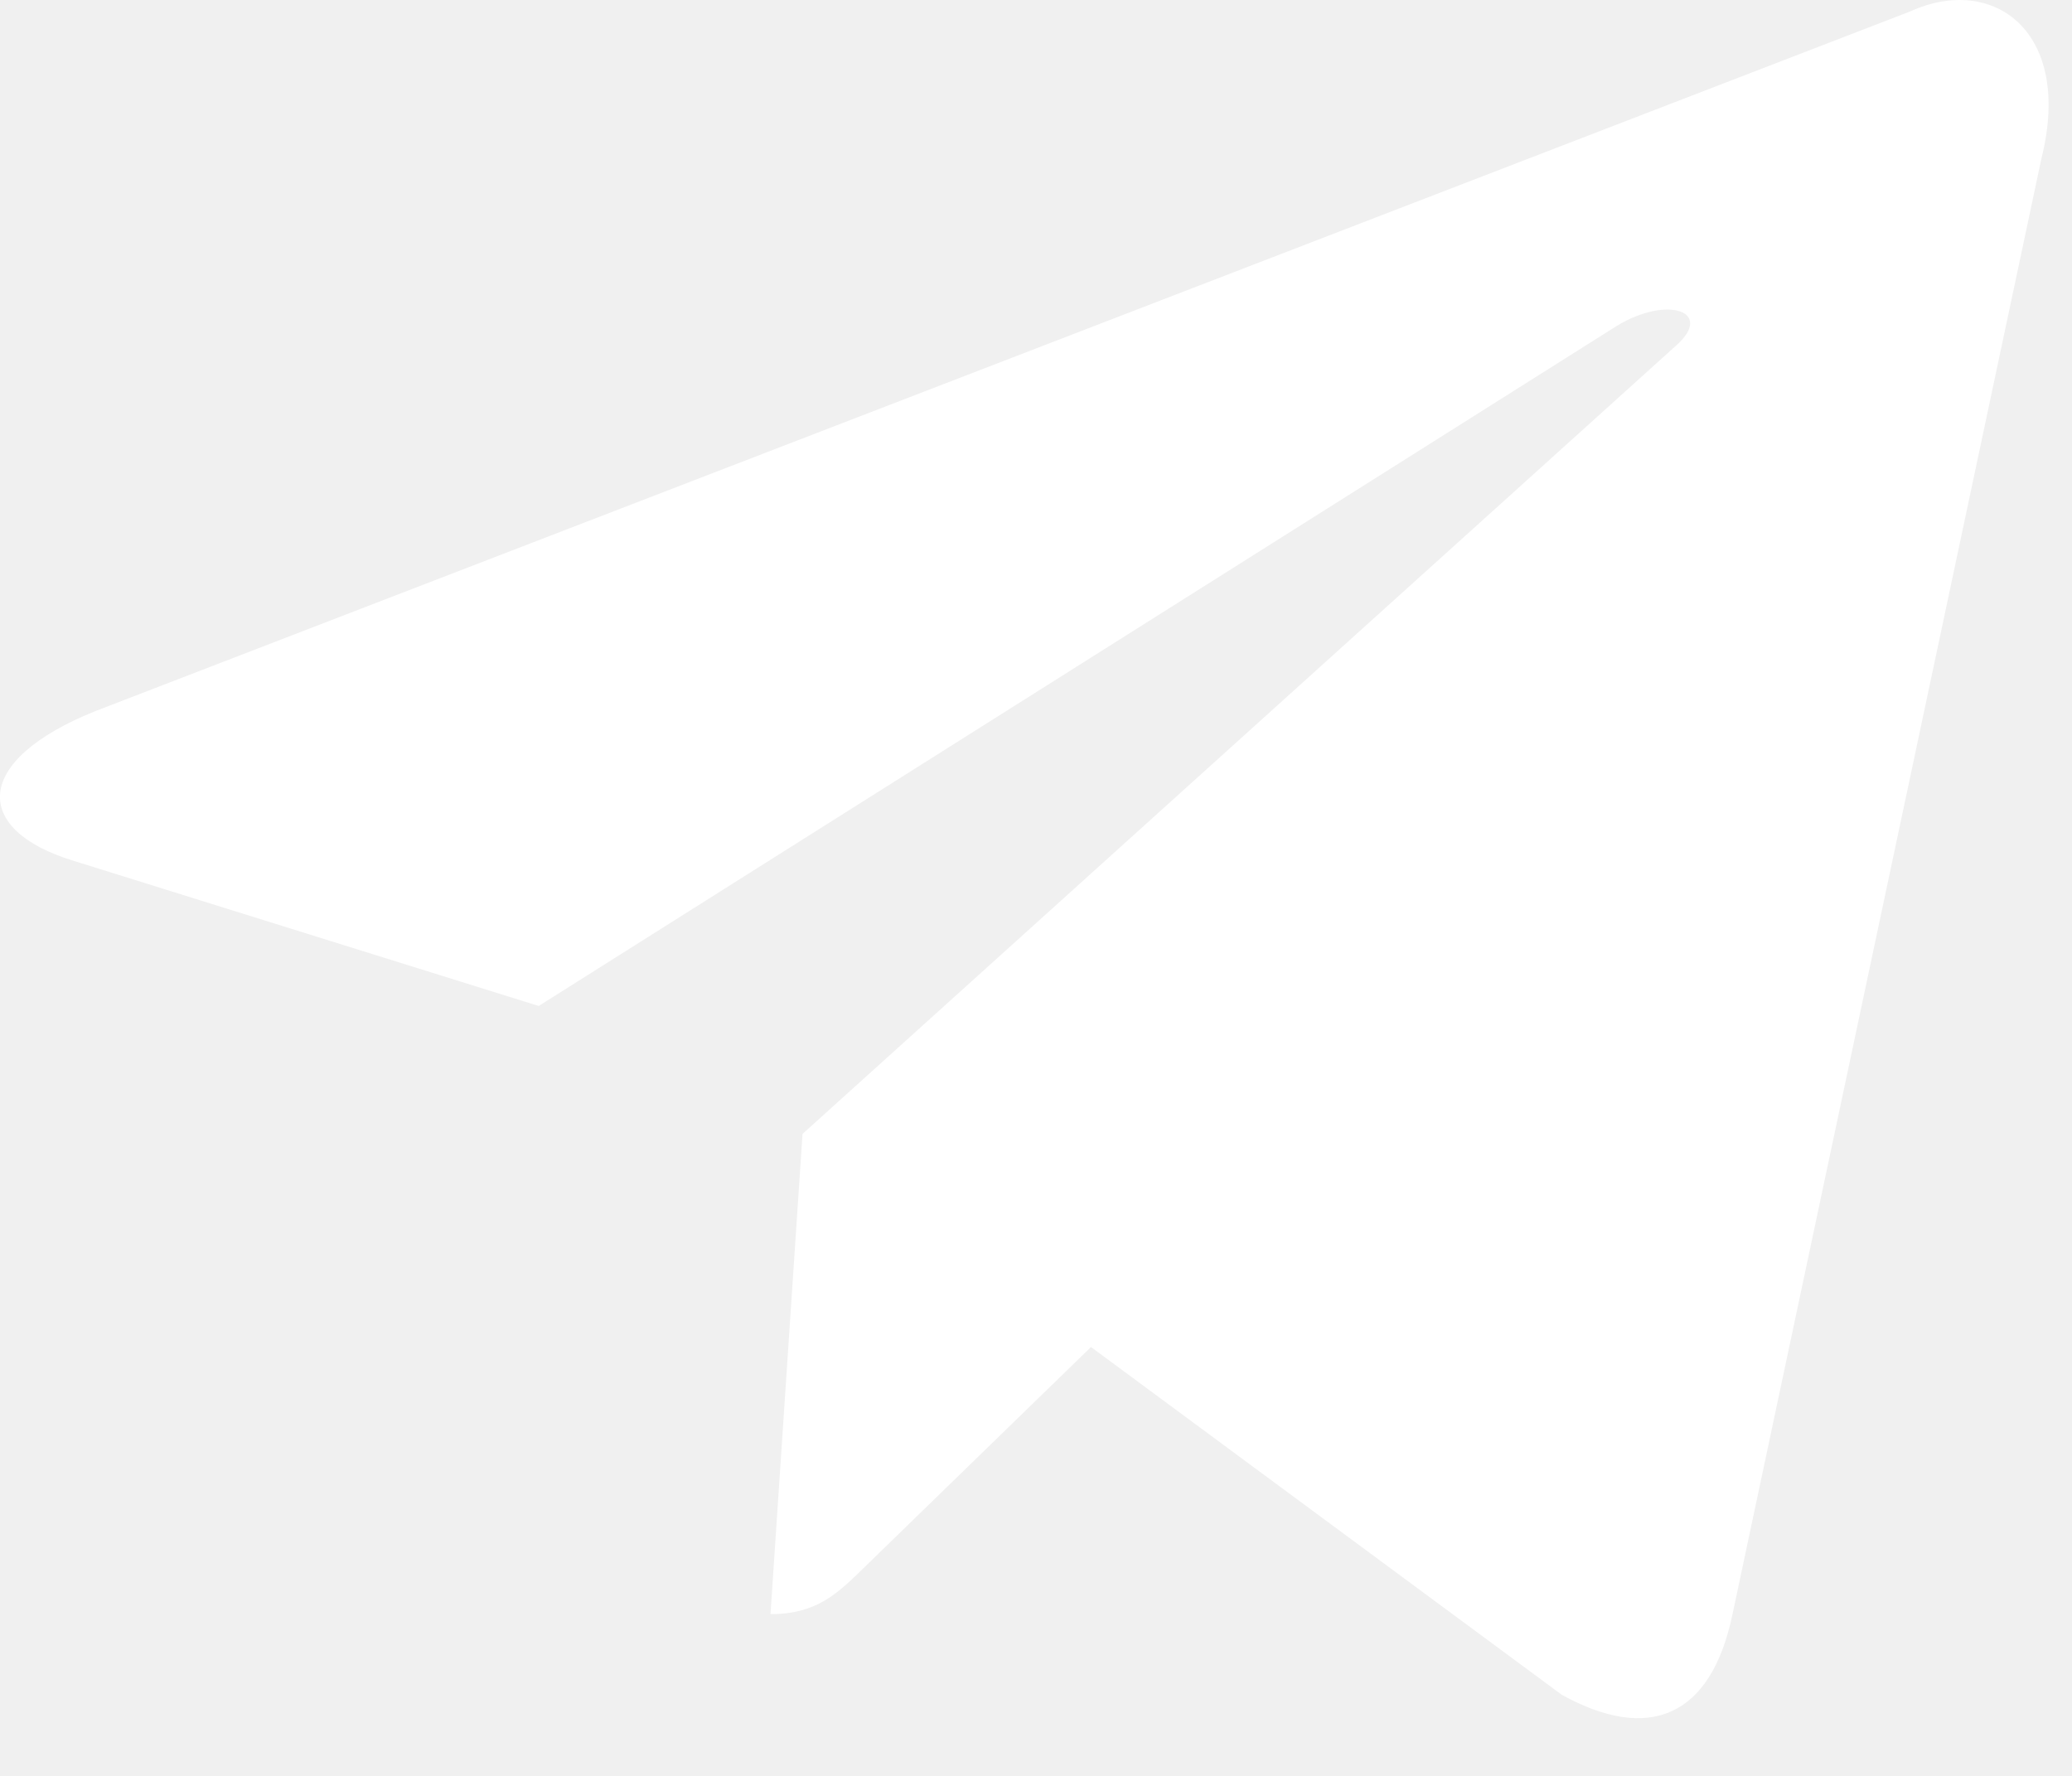
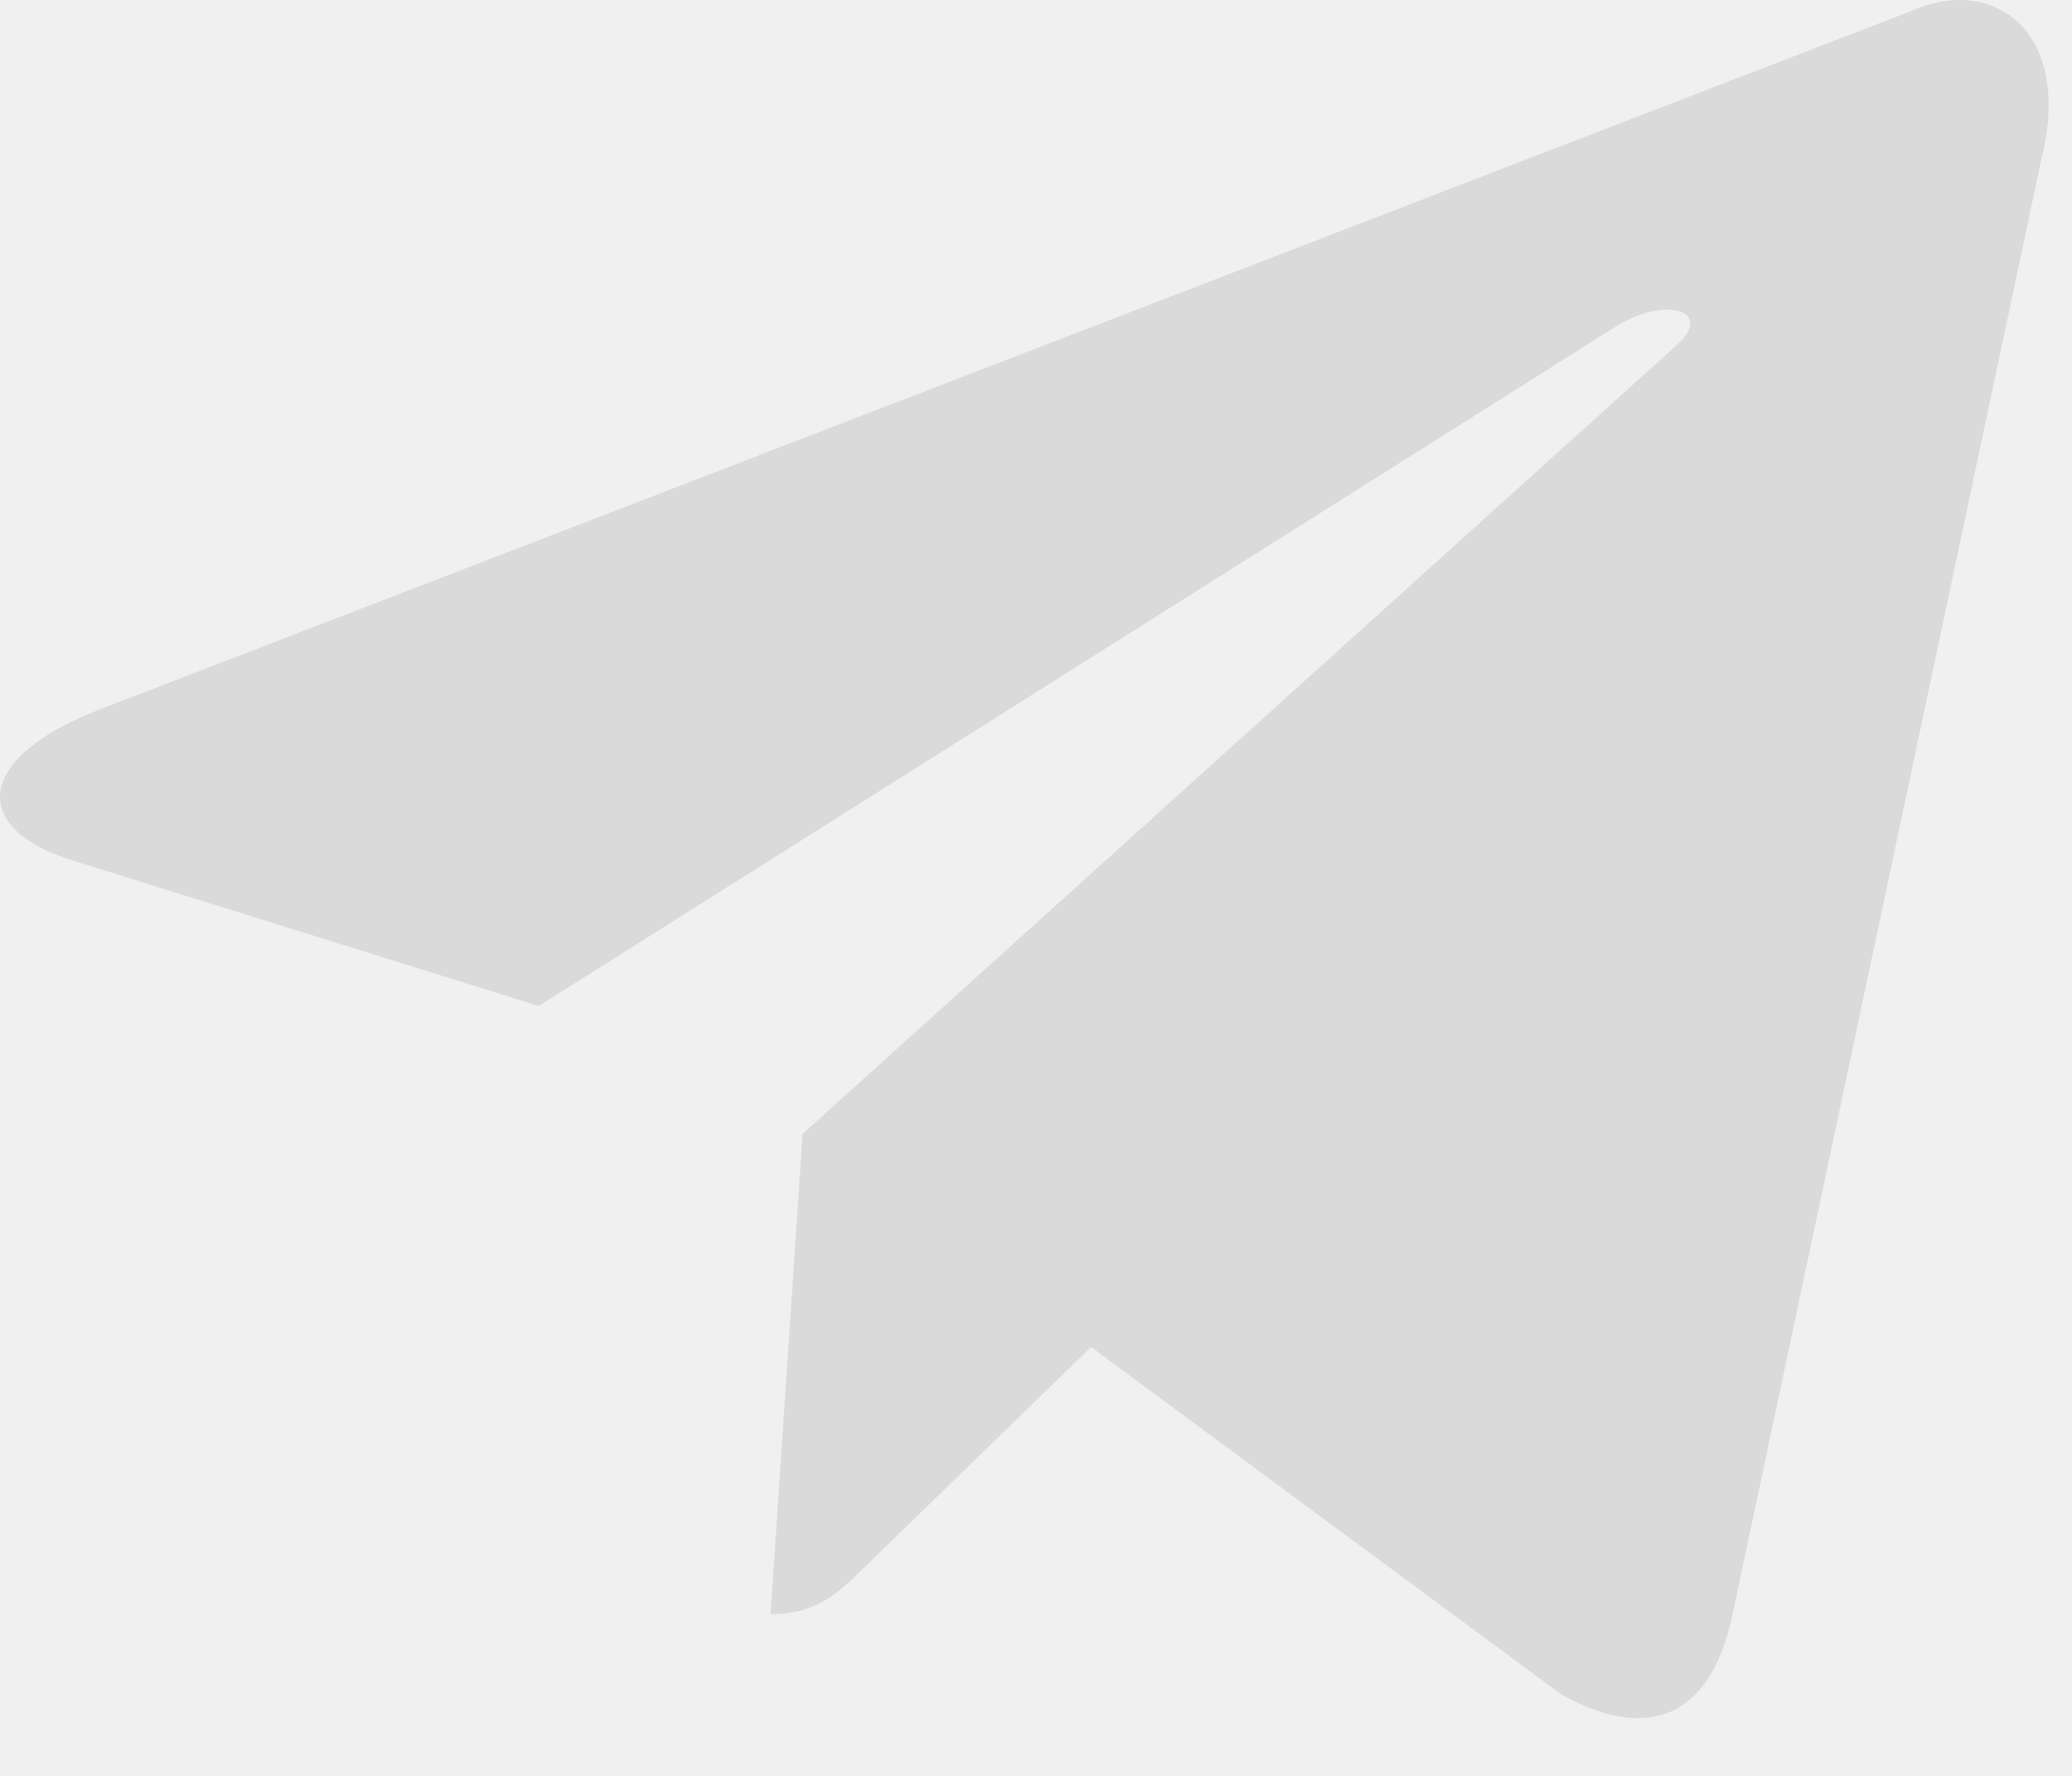
<svg xmlns="http://www.w3.org/2000/svg" width="28" height="24" viewBox="0 0 28 24" fill="none">
-   <path d="M10.845 15.324L10.412 21.814C11.049 21.814 11.33 21.522 11.685 21.177L14.743 18.204L21.105 22.904C22.275 23.55 23.12 23.215 23.412 21.817L27.588 2.137C28.016 0.423 26.935 -0.355 25.815 0.154L1.292 9.609C-0.382 10.281 -0.372 11.215 0.987 11.631L7.28 13.595L21.849 4.404C22.537 3.986 23.168 4.211 22.65 4.67L10.845 15.324Z" fill="white" />
+   <path d="M10.846 15.324L10.413 21.814C11.049 21.814 11.33 21.522 11.686 21.177L14.744 18.204L21.105 22.904C22.276 23.55 23.121 23.215 23.413 21.817L27.589 2.137C28.016 0.423 26.935 -0.355 25.815 0.154L1.293 9.609C-0.381 10.281 -0.371 11.215 0.988 11.631L7.281 13.595L21.85 4.404C22.538 3.986 23.169 4.211 22.651 4.67L10.846 15.324Z" fill="#DADADA" />
</svg>
